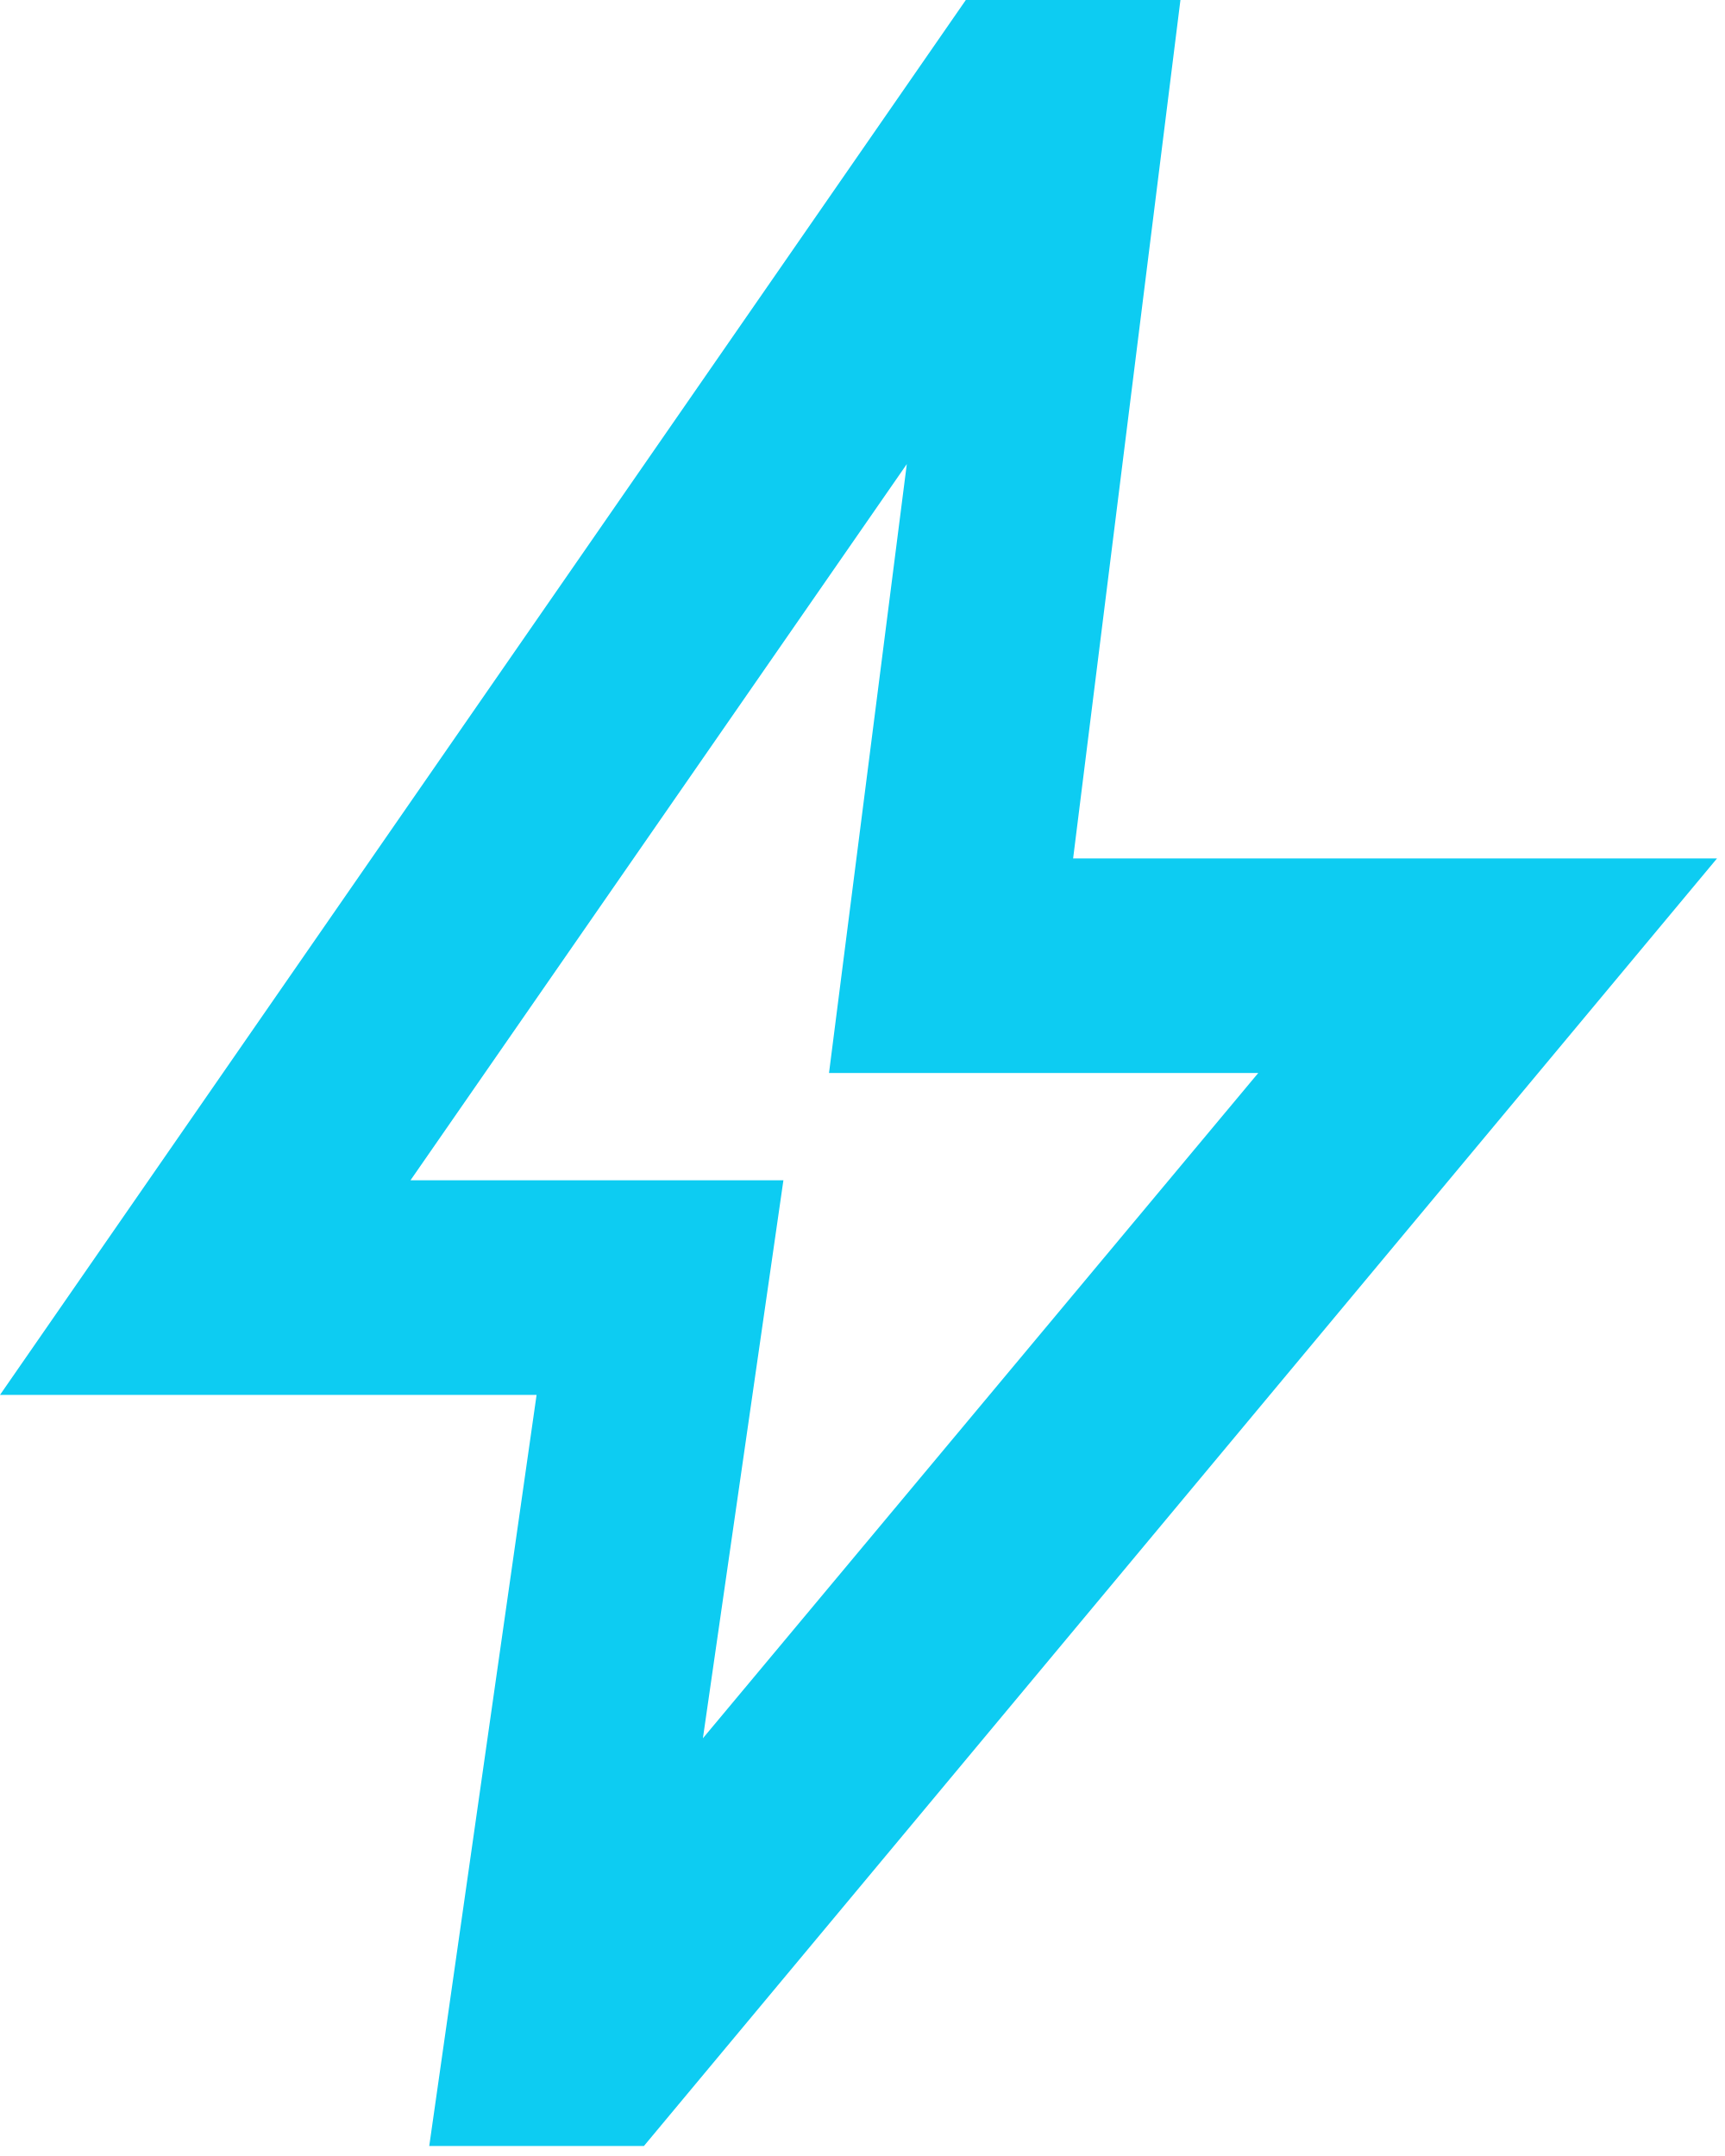
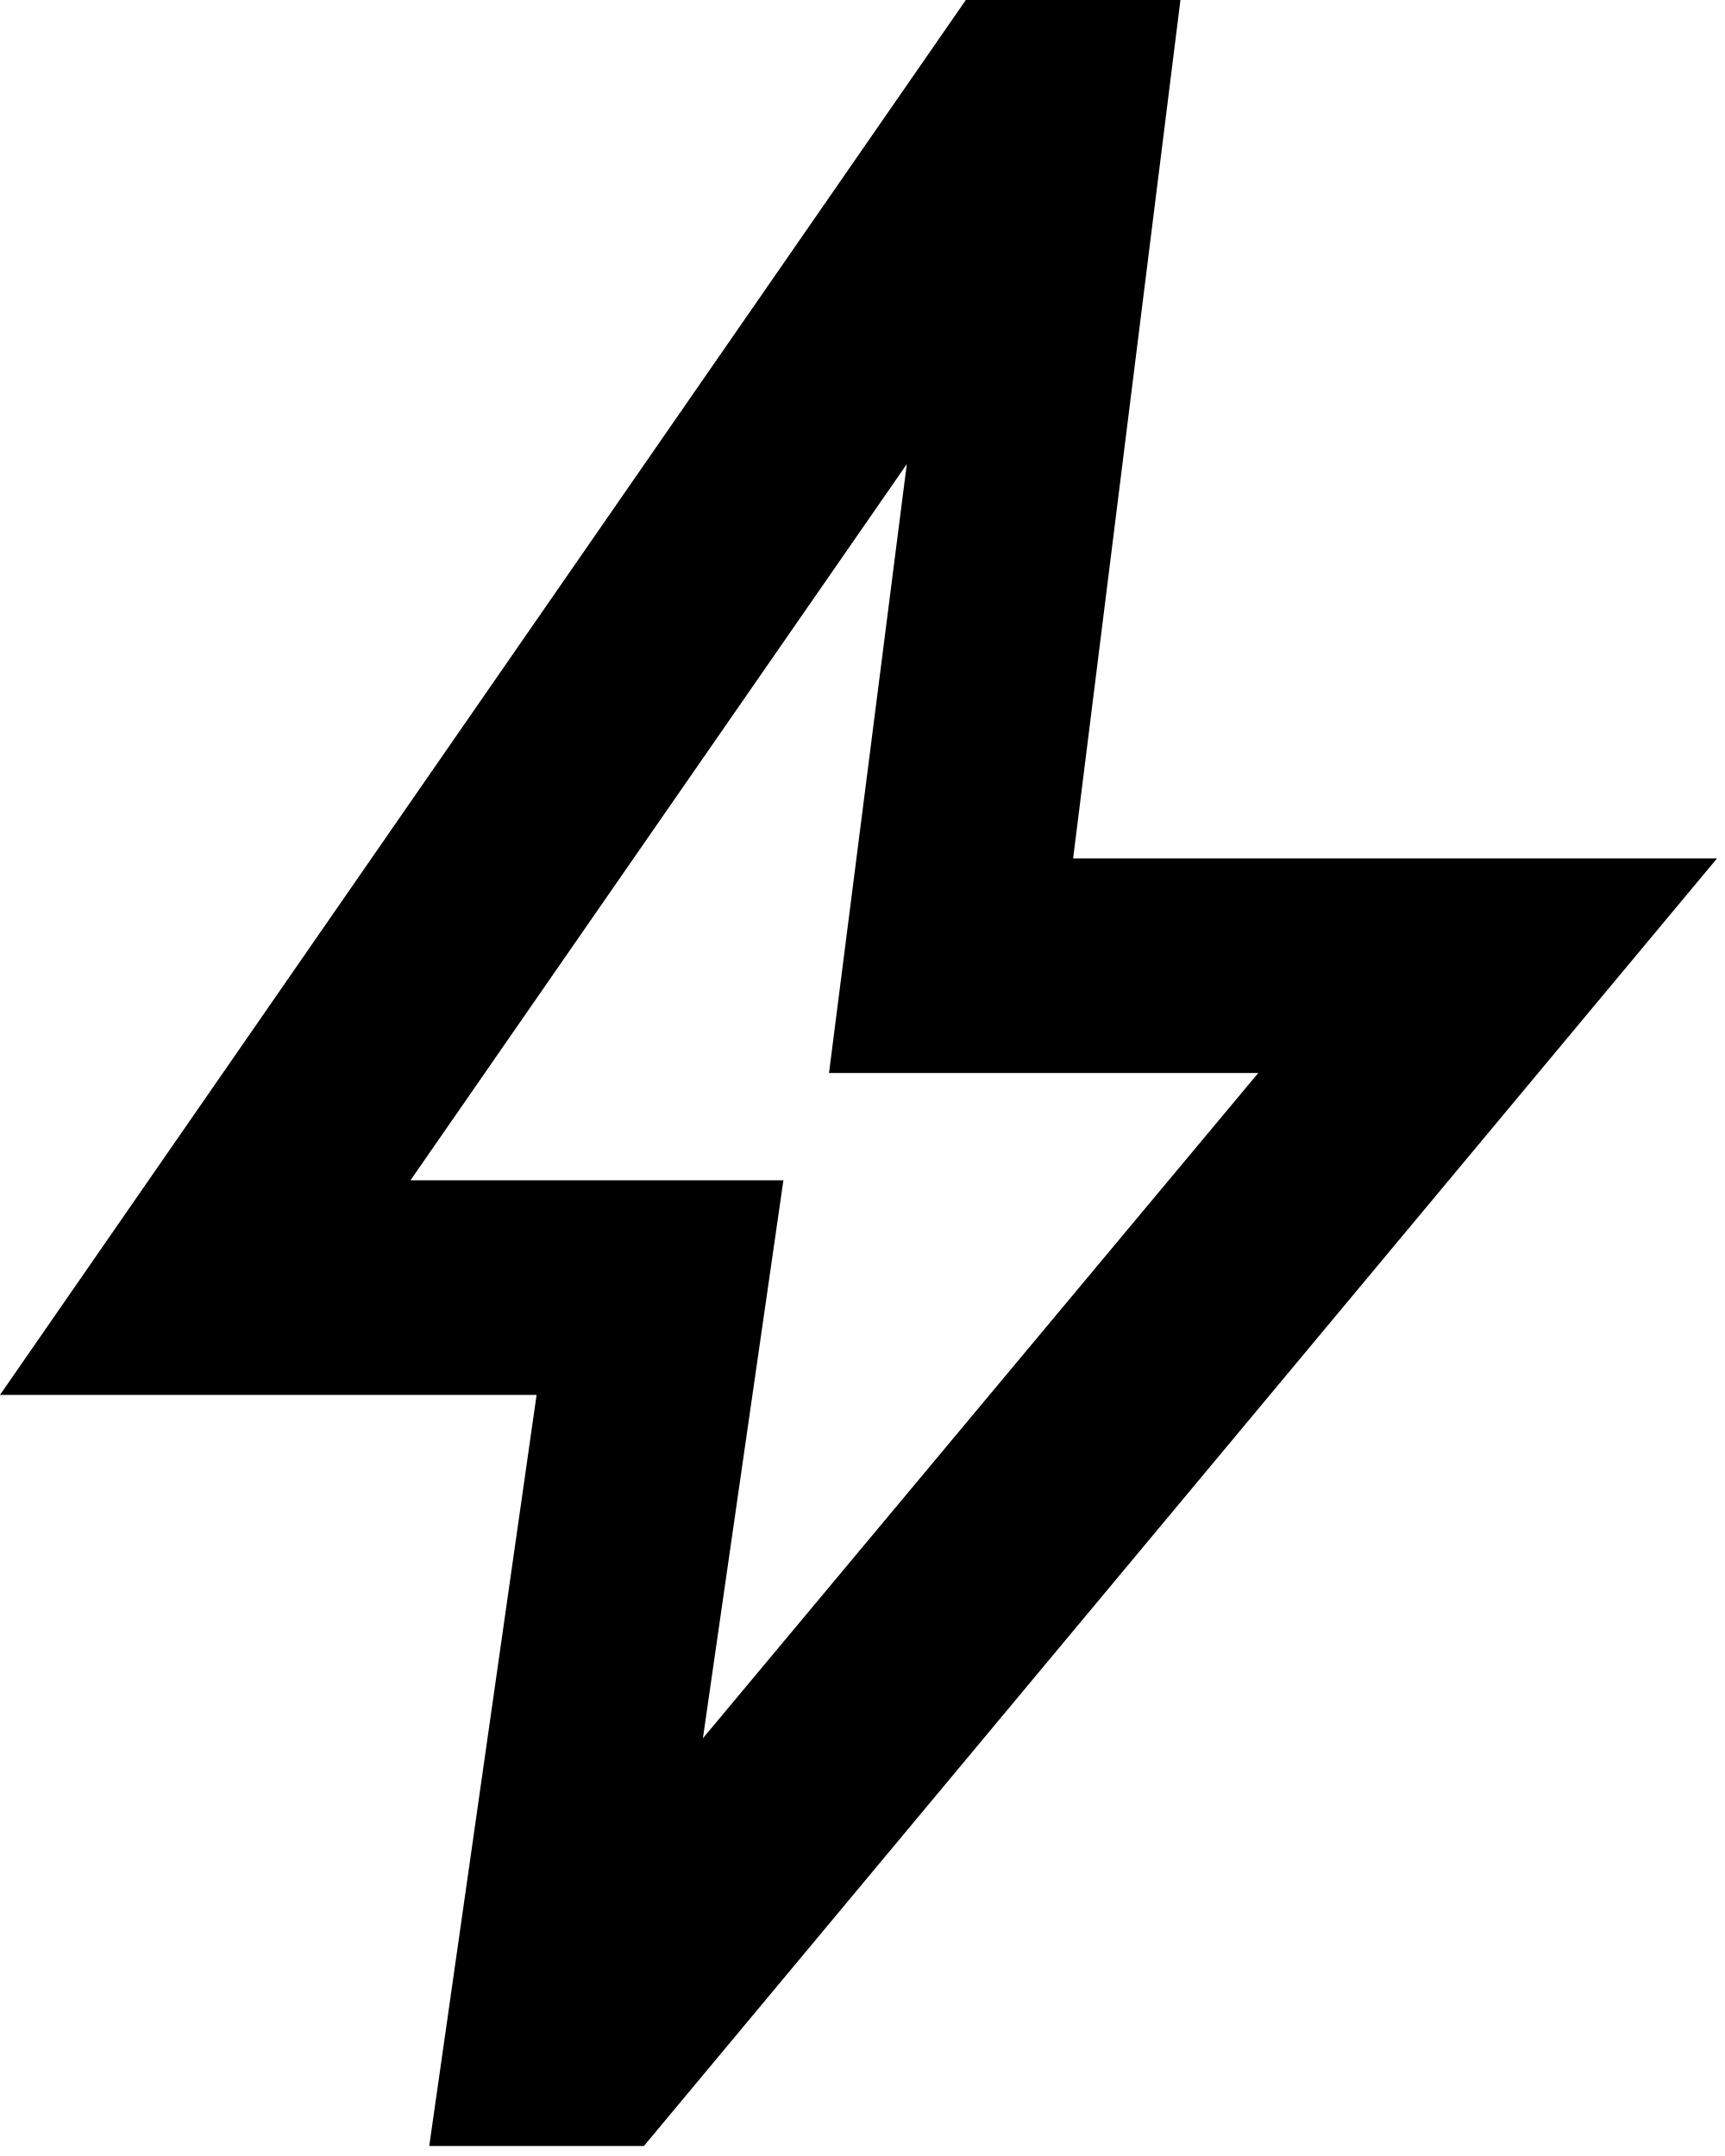
<svg xmlns="http://www.w3.org/2000/svg" width="48" height="60" viewBox="0 0 48 60" fill="currentColor">
-   <path d="M19.559 48.375L35.012 29.861H23.068L25.233 12.915L11.422 32.847H21.799L19.559 48.375ZM11.944 59.722L14.931 38.819H0L26.875 -5.34058e-05H32.847L29.861 23.889H47.778L17.917 59.722H11.944Z" fill="#0DCCF2" />
+   <path d="M19.559 48.375L35.012 29.861H23.068L25.233 12.915L11.422 32.847H21.799L19.559 48.375ZM11.944 59.722L14.931 38.819H0L26.875 -5.34058e-05H32.847L29.861 23.889H47.778L17.917 59.722H11.944Z" />
</svg>
